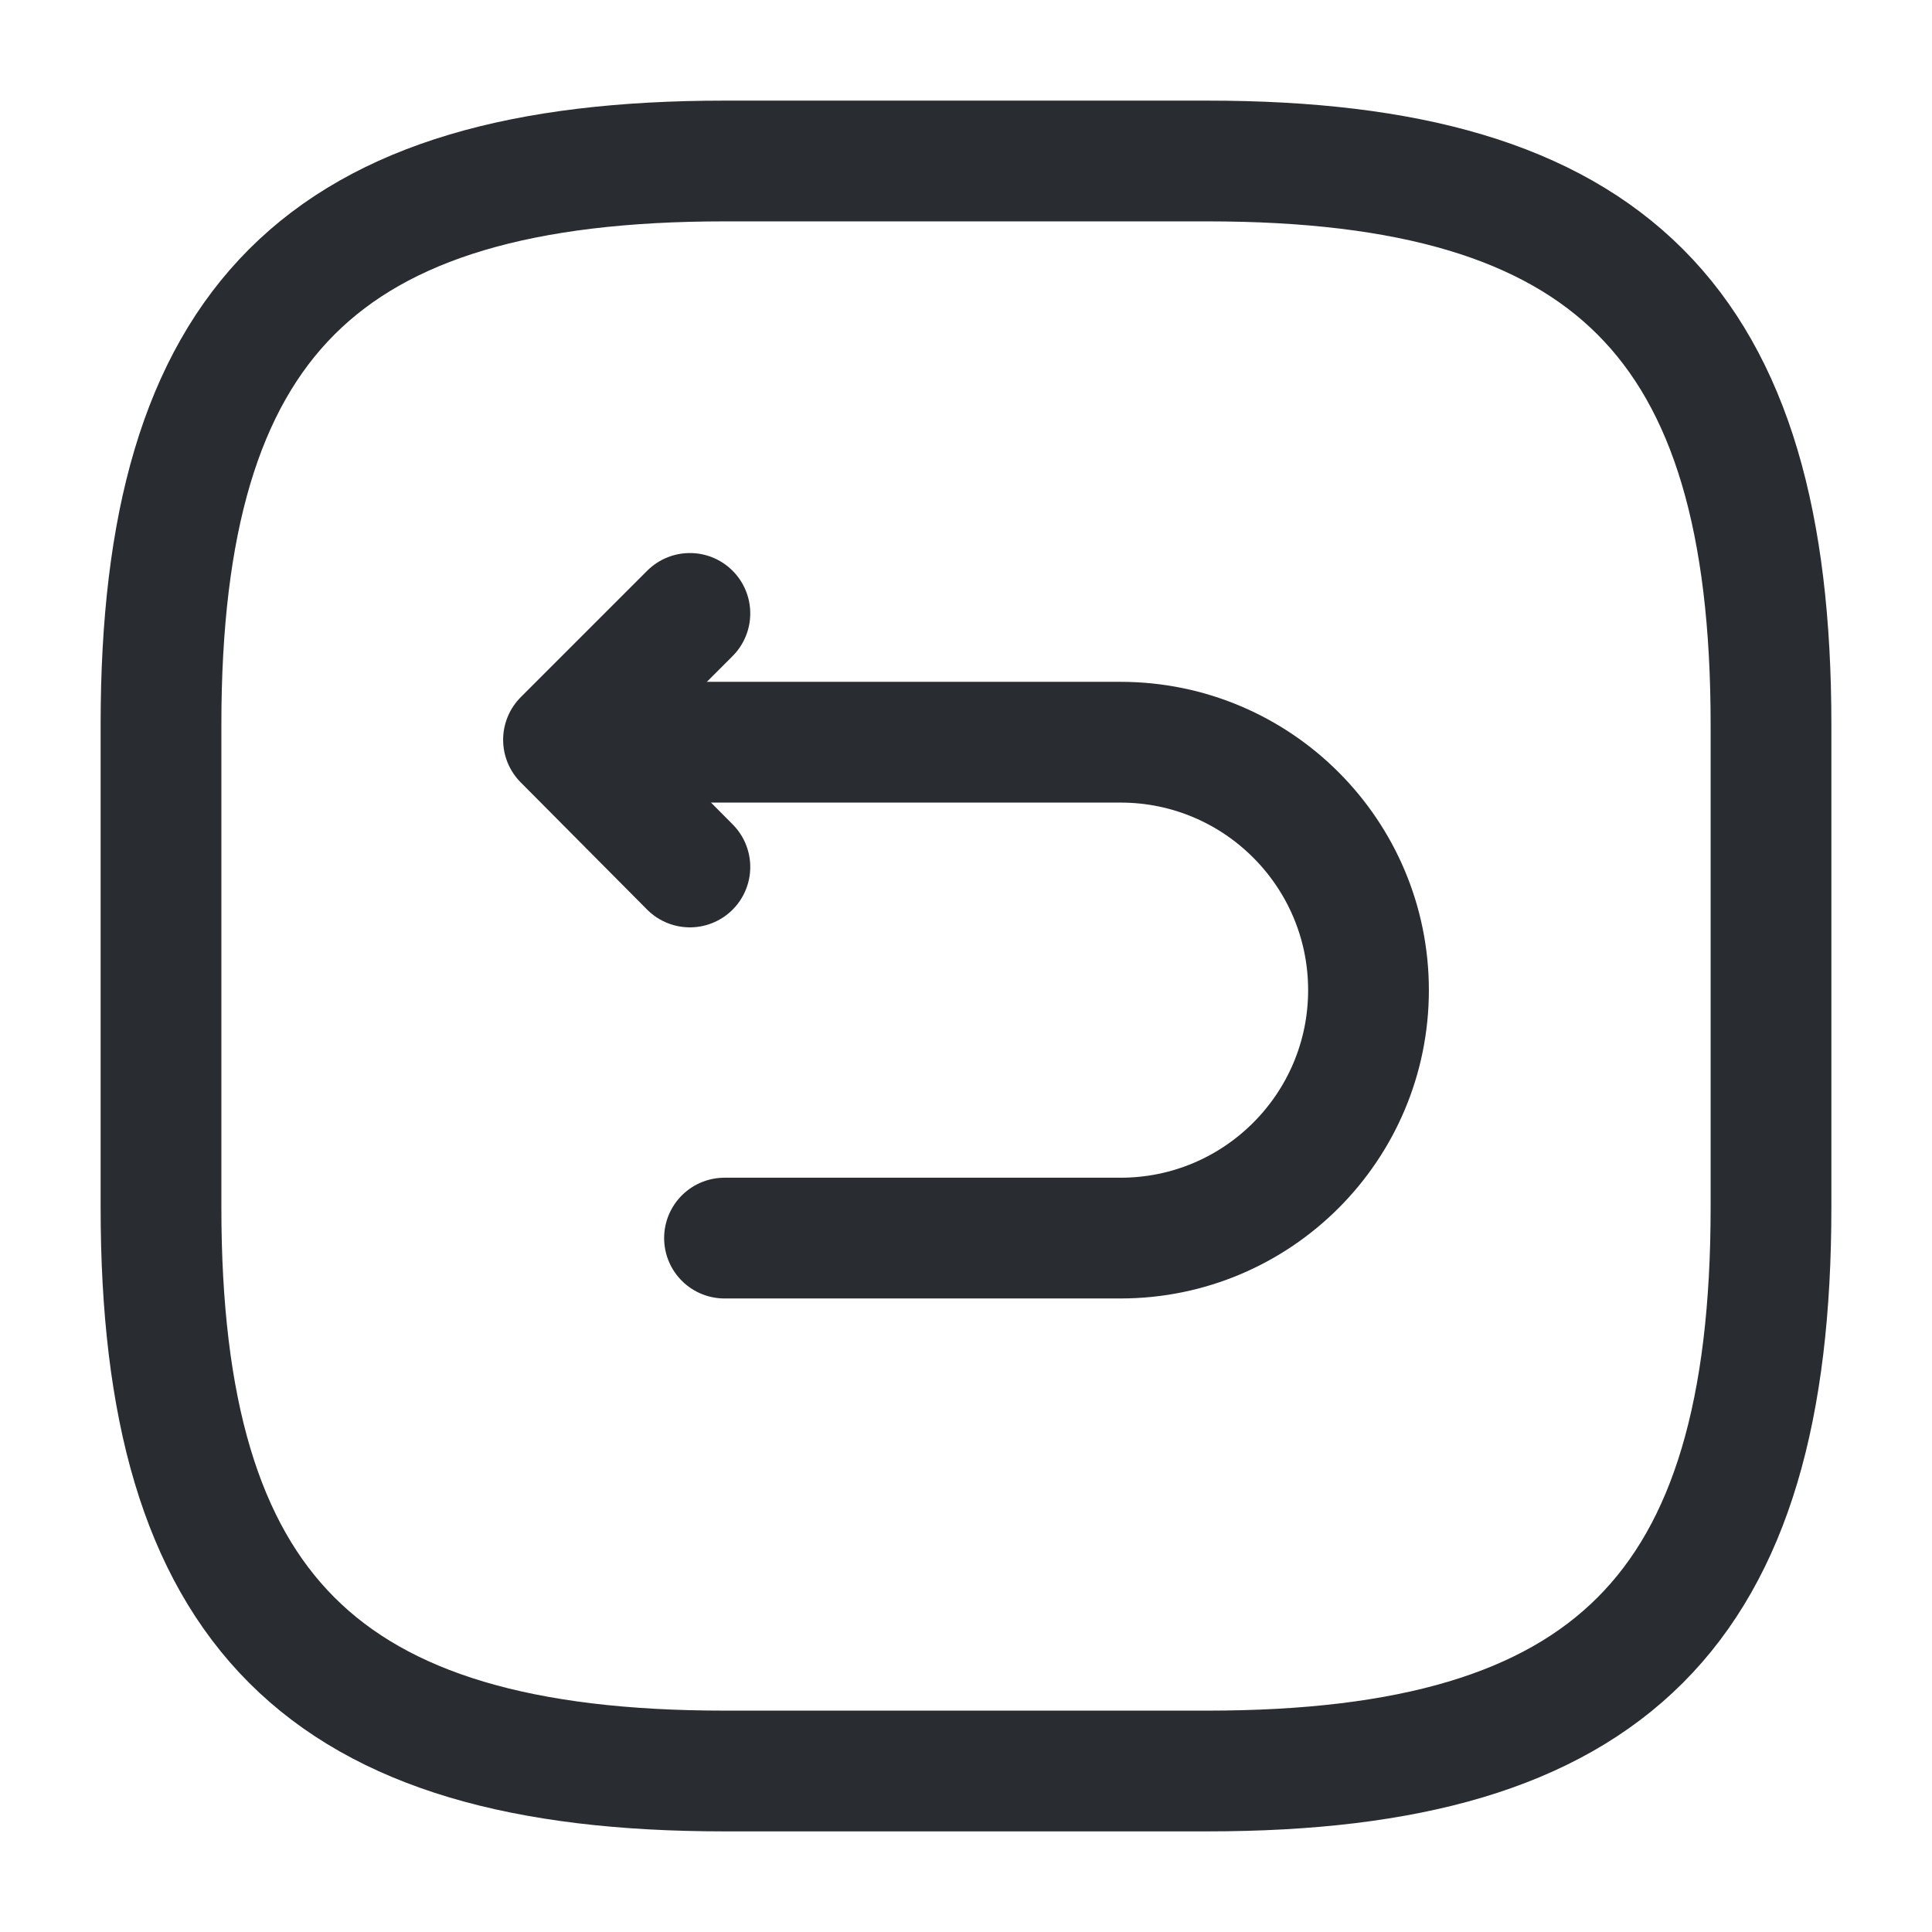
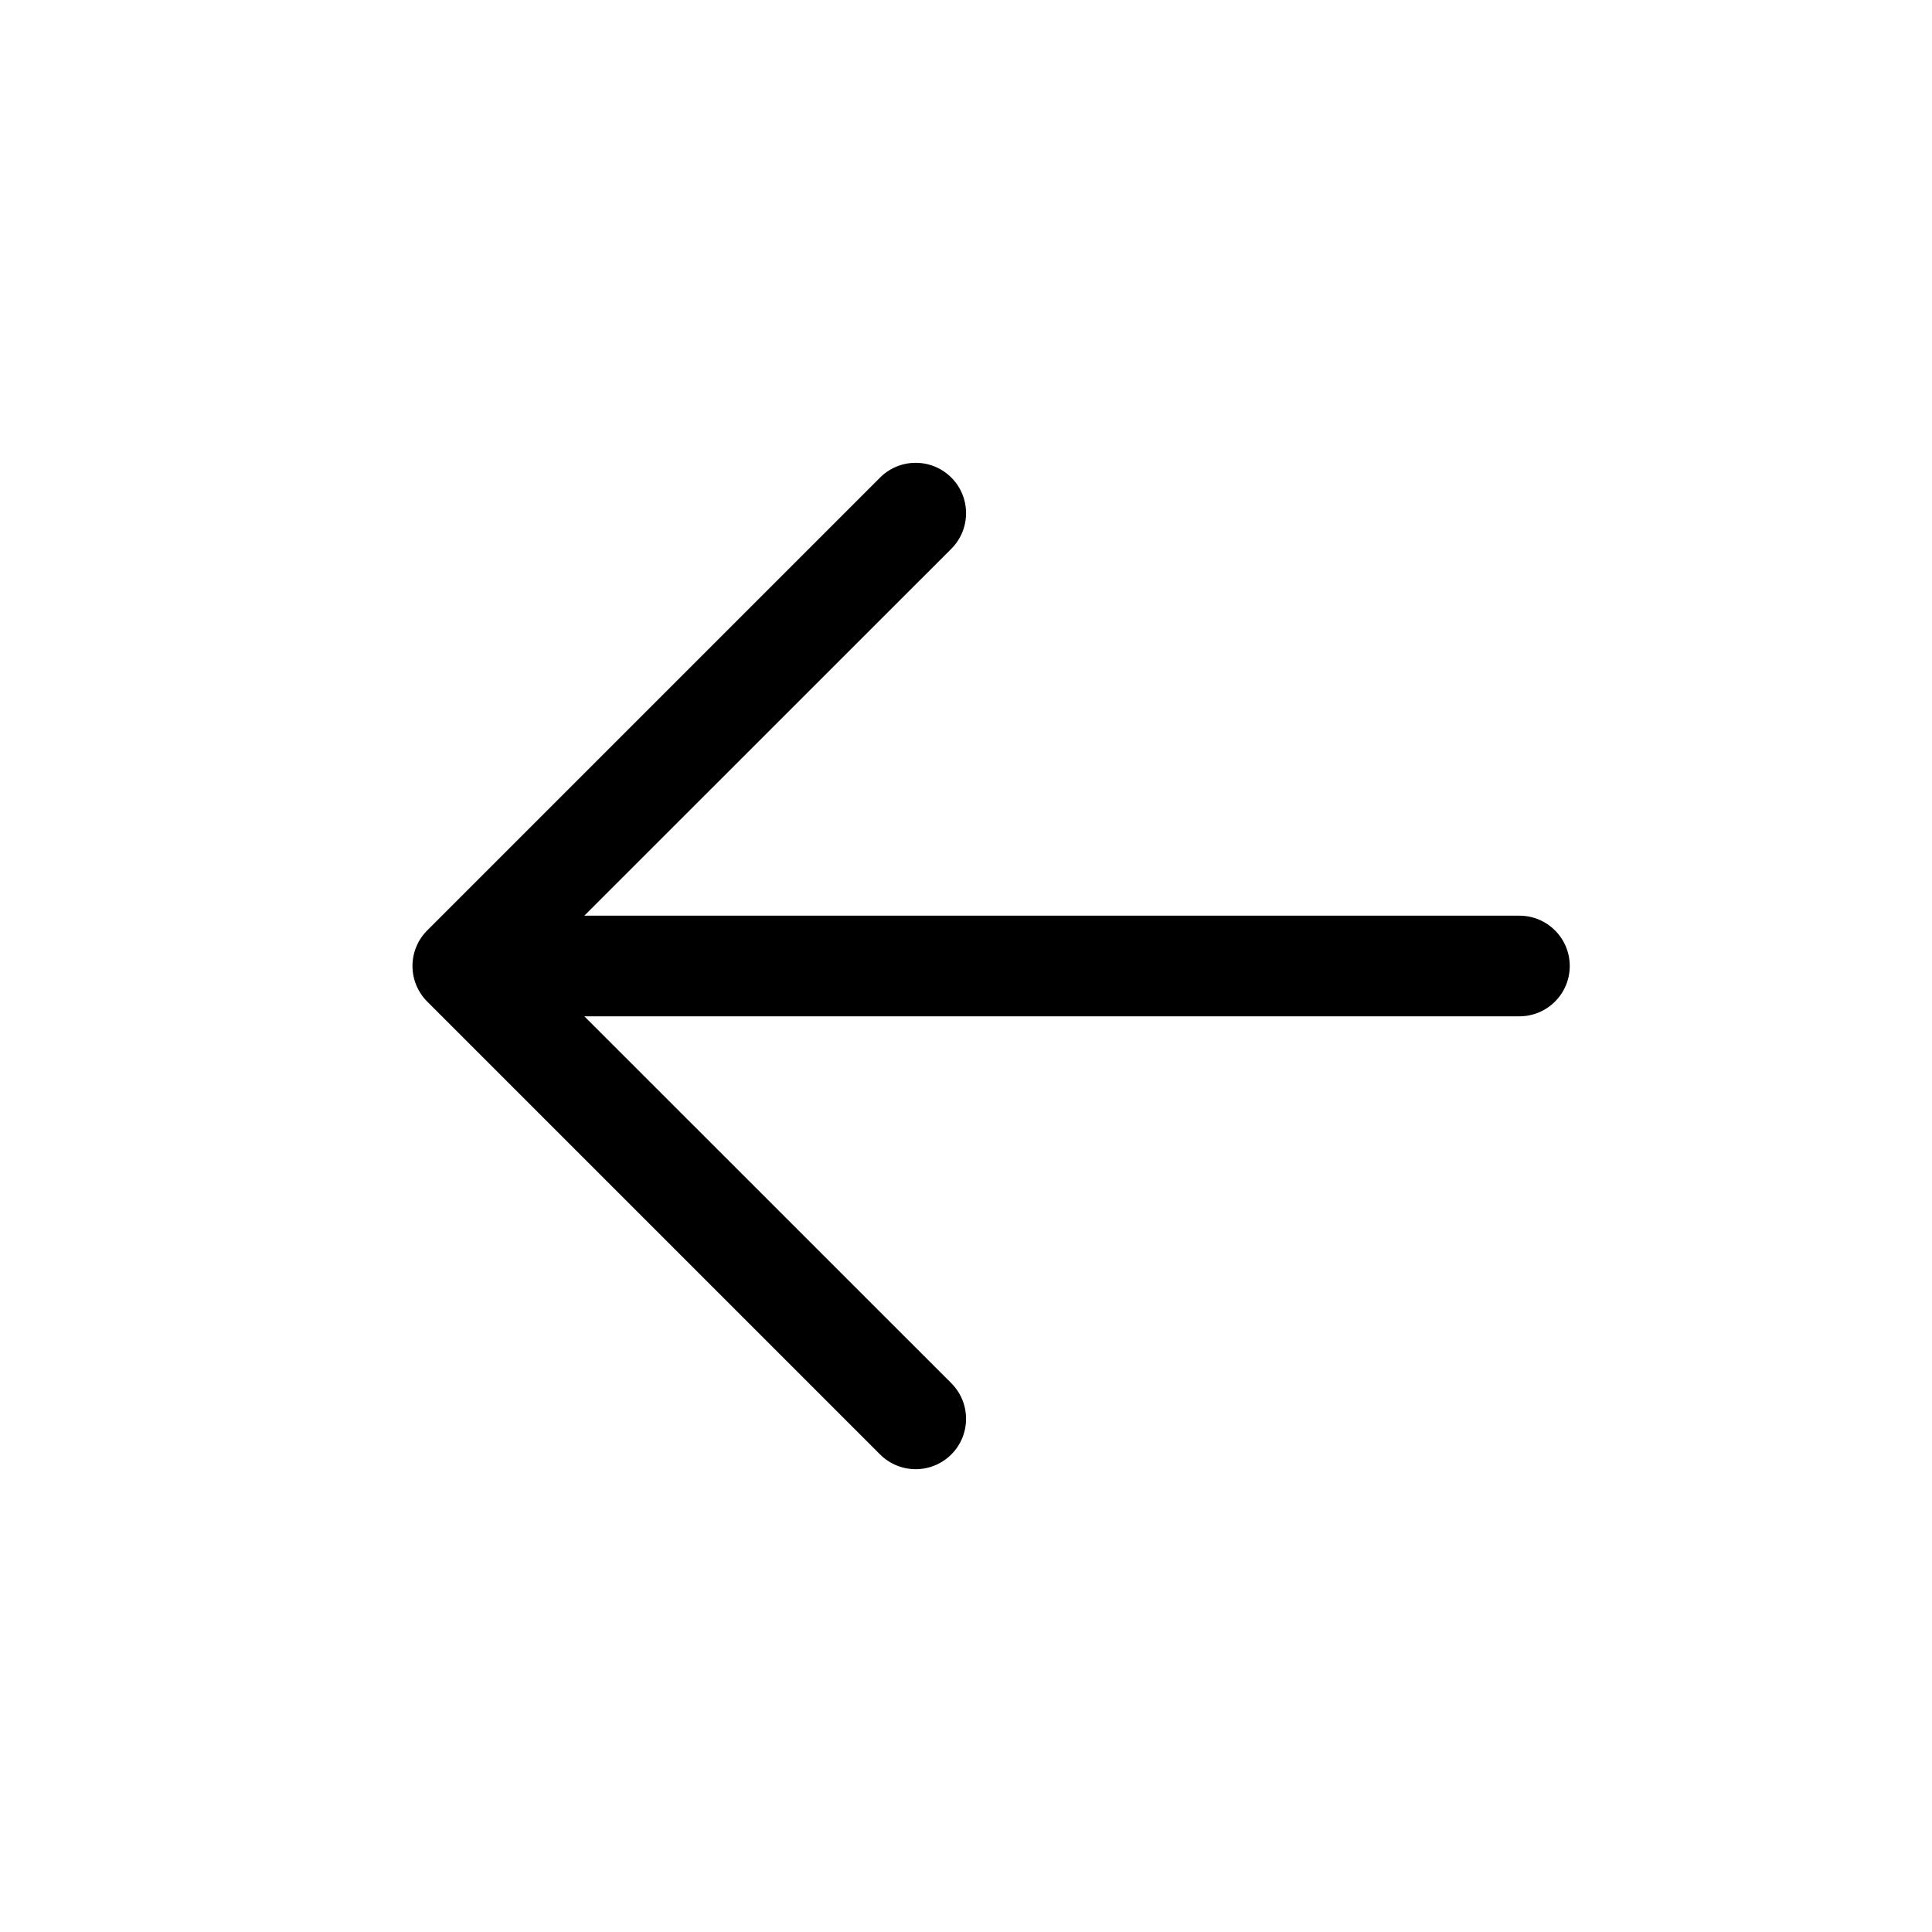
- <svg xmlns="http://www.w3.org/2000/svg" width="20px" height="20px" viewBox="0 0 24 24" fill="none">
-   <path d="M9 22H15C20 22 22 20 22 15V9C22 4 20 2 15 2H9C4 2 2 4 2 9V15C2 20 4 22 9 22Z" stroke="#292D32" stroke-width="1.5" stroke-linecap="round" stroke-linejoin="round" />
-   <path d="M9 15.38H13.92C15.62 15.38 17 14 17 12.3C17 10.6 15.62 9.22 13.92 9.22H7.15" stroke="#292D32" stroke-width="1.5" stroke-miterlimit="10" stroke-linecap="round" stroke-linejoin="round" />
-   <path d="M8.57 10.77L7 9.19L8.57 7.62" stroke="#292D32" stroke-width="1.5" stroke-linecap="round" stroke-linejoin="round" />
+ <svg xmlns="http://www.w3.org/2000/svg" width="67px" height="67px" viewBox="-102.4 -102.4 1228.80 1228.80" fill="#000000" transform="rotate(0)matrix(1, 0, 0, 1, 0, 0)">
+   <g id="SVGRepo_bgCarrier" stroke-width="0" />
+   <g id="SVGRepo_tracerCarrier" stroke-linecap="round" stroke-linejoin="round" stroke="#CCCCCC" stroke-width="8.192" />
+   <g id="SVGRepo_iconCarrier">
+     <path fill="#000000" d="M224 480h640a32 32 0 1 1 0 64H224a32 32 0 0 1 0-64z" />
+     <path fill="#000000" d="m237.248 512 265.408 265.344a32 32 0 0 1-45.312 45.312l-288-288a32 32 0 0 1 0-45.312l288-288a32 32 0 1 1 45.312 45.312L237.248 512z" />
+   </g>
</svg>
